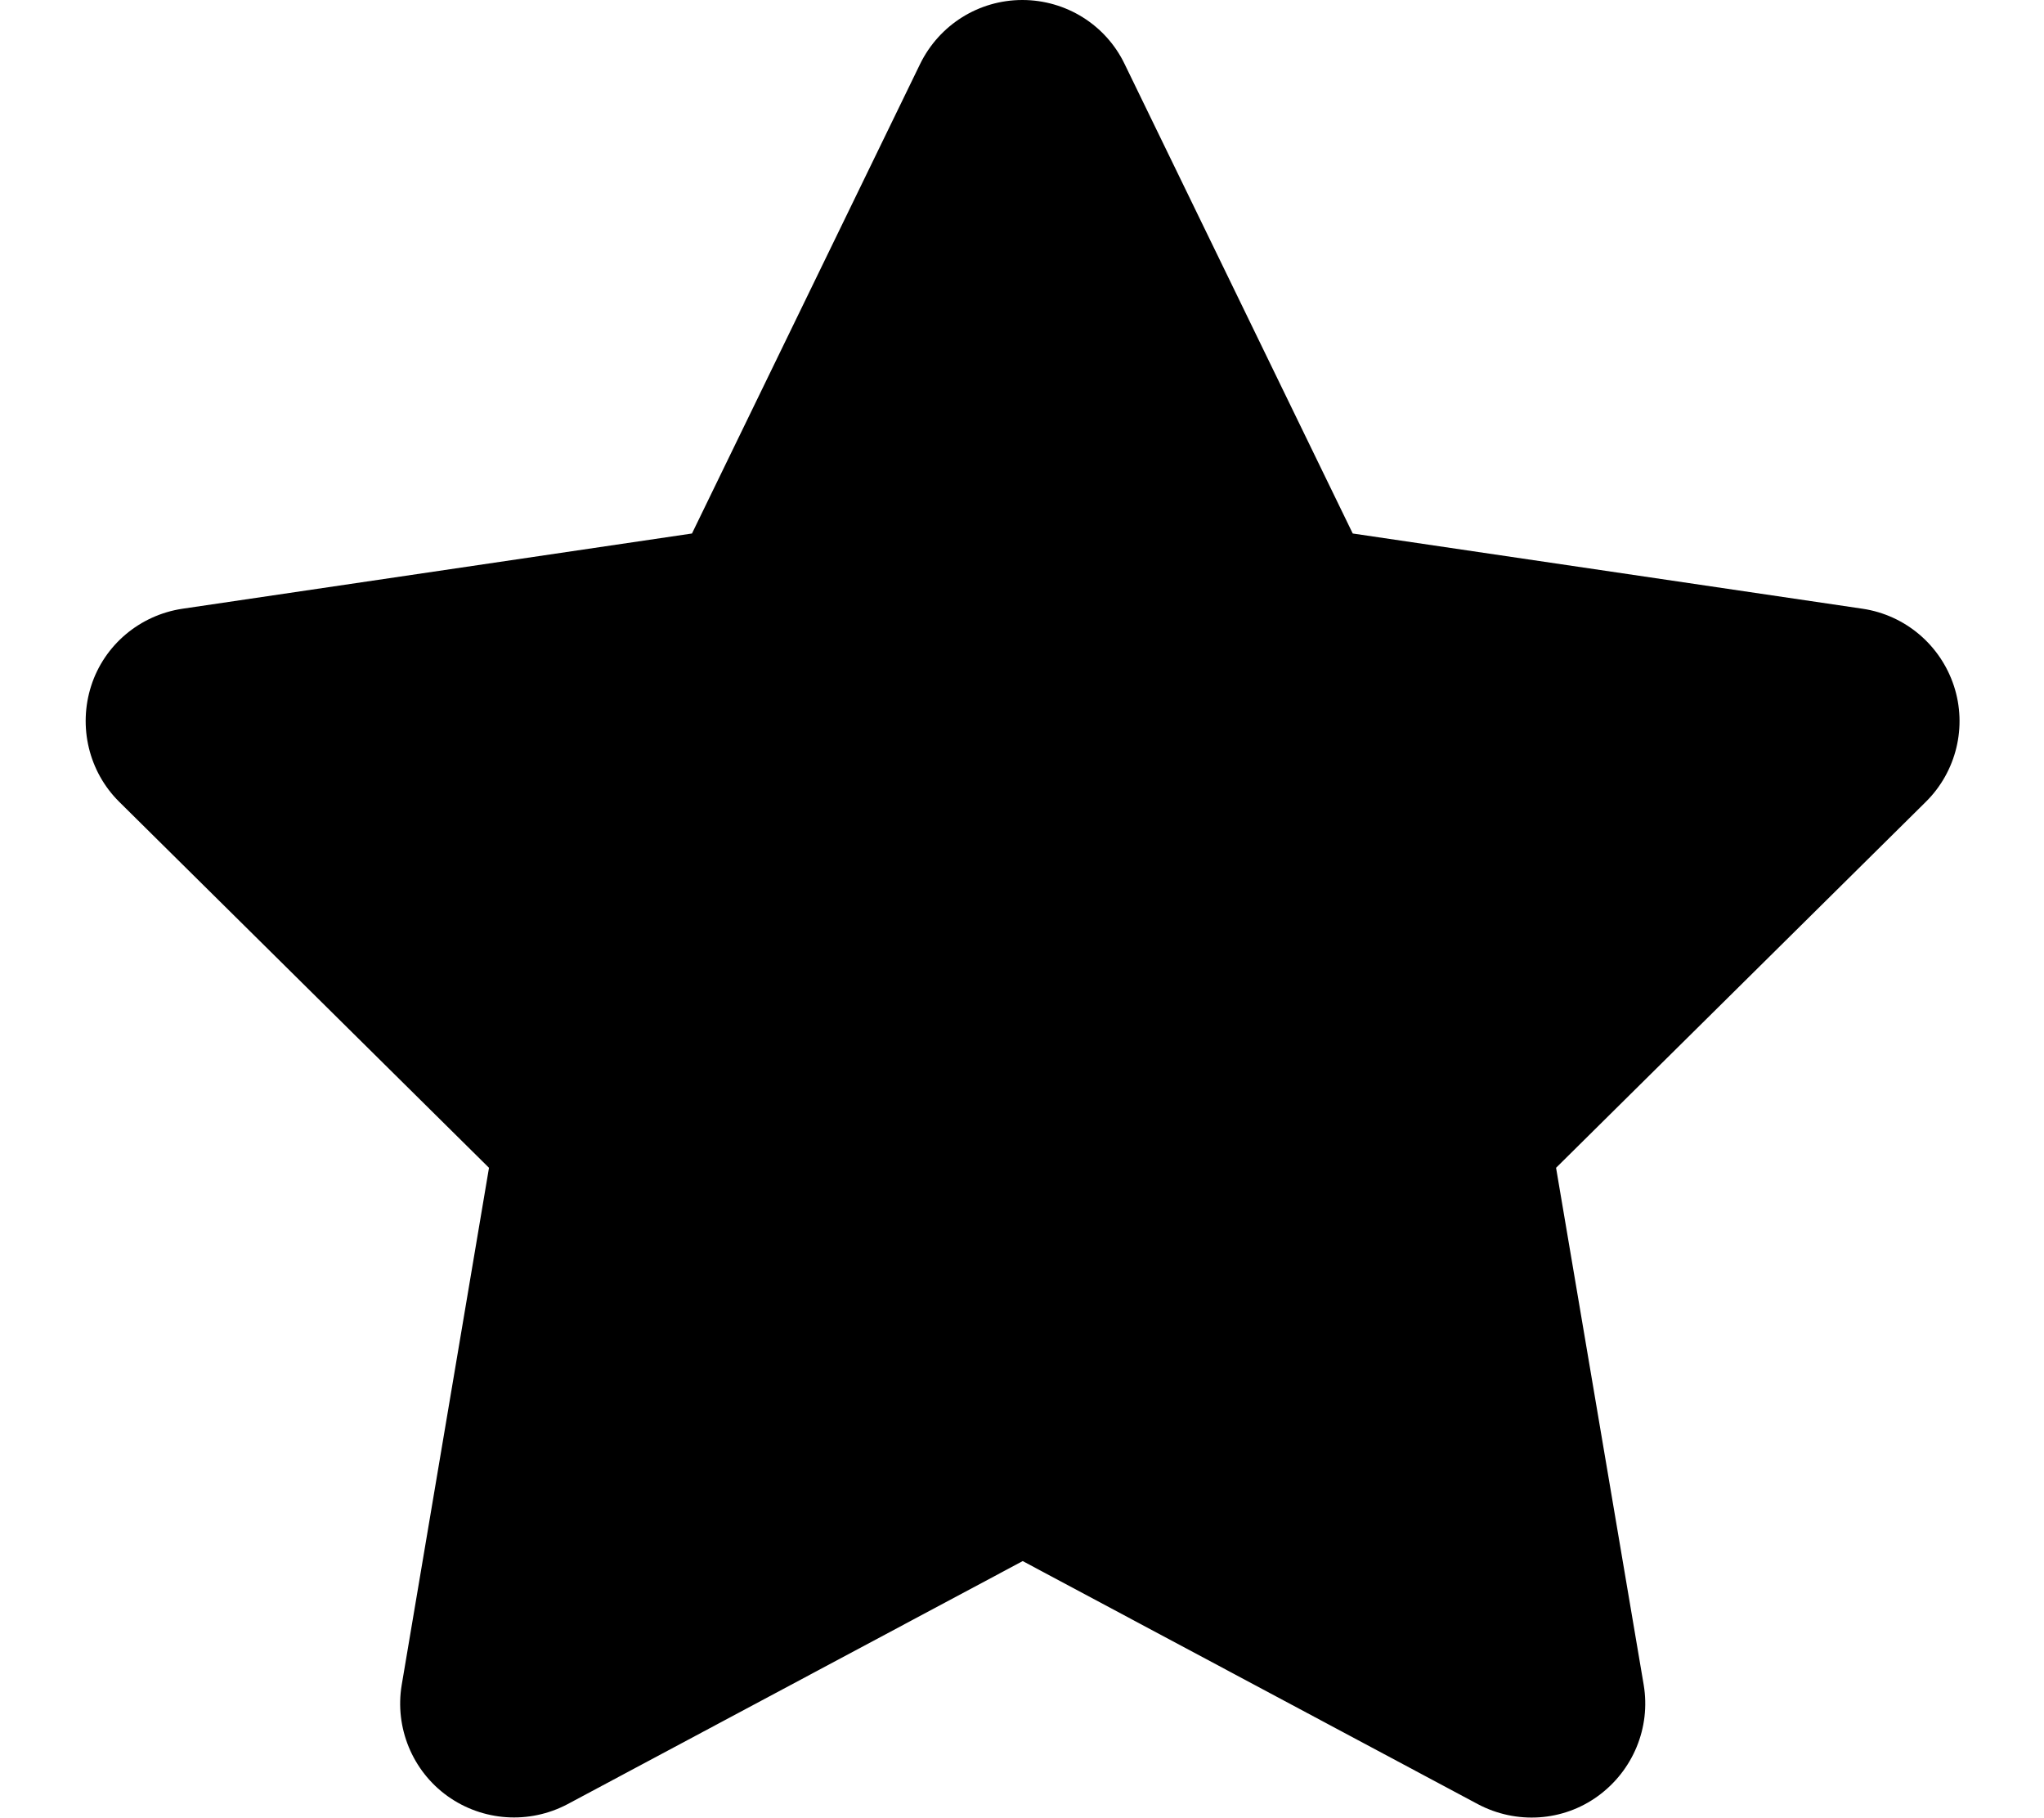
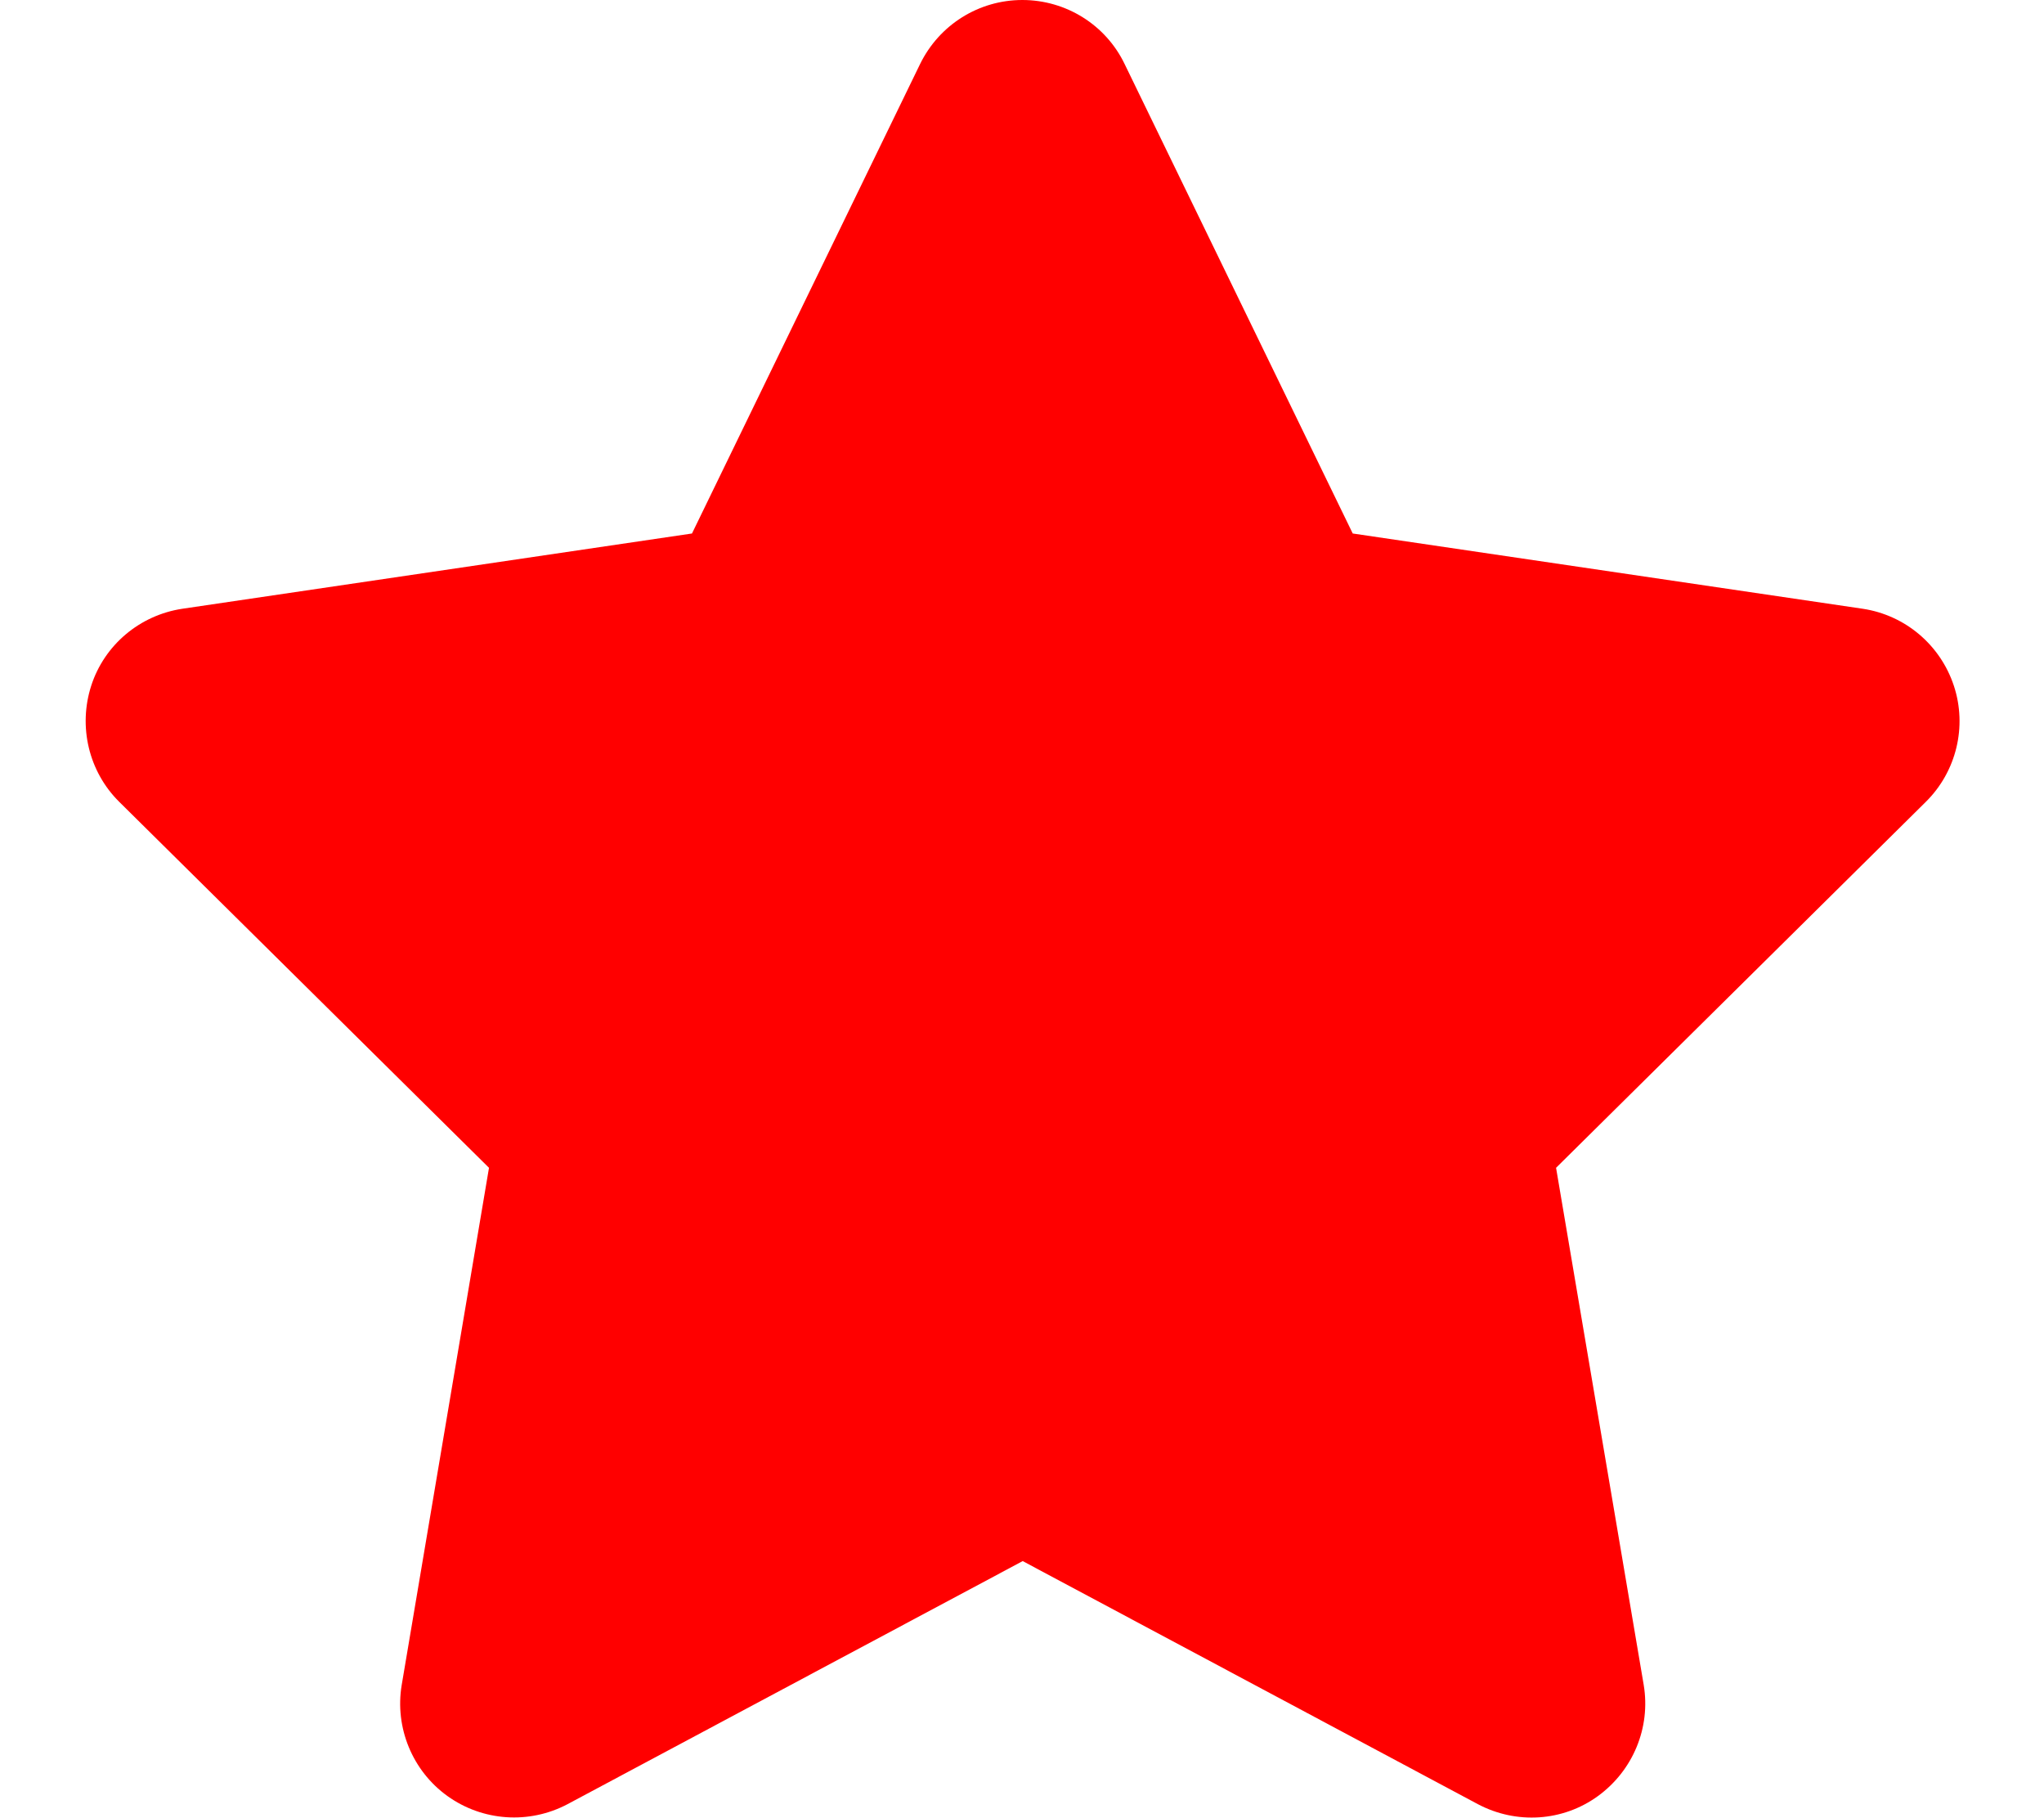
<svg xmlns="http://www.w3.org/2000/svg" viewBox="0 0 576 512">
-   <path d="M316.9 18C311.6 7 300.4 0 288.1 0s-23.4 7-28.8 18L195 150.3 51.4 171.5c-12 1.8-22 10.2-25.7 21.7s-.7 24.2 7.9 32.7L137.8 329 113.2 474.7c-2 12 3 24.2 12.9 31.3s23 8 33.8 2.3l128.3-68.5 128.3 68.5c10.8 5.7 23.9 4.9 33.8-2.3s14.9-19.3 12.9-31.3L438.5 329 542.7 225.9c8.6-8.5 11.7-21.2 7.9-32.7s-13.7-19.9-25.7-21.7L381.2 150.3 316.9 18z" />
+   <path fill="#ff0000" d="M316.9 18C311.6 7 300.4 0 288.1 0s-23.4 7-28.8 18L195 150.3 51.4 171.5c-12 1.8-22 10.2-25.7 21.7s-.7 24.2 7.9 32.7L137.8 329 113.2 474.7c-2 12 3 24.2 12.9 31.3s23 8 33.8 2.3l128.3-68.5 128.3 68.5c10.8 5.7 23.9 4.9 33.8-2.3s14.9-19.3 12.9-31.3L438.5 329 542.7 225.9c8.6-8.5 11.7-21.2 7.9-32.7s-13.7-19.9-25.7-21.7L381.2 150.3 316.9 18z" />
</svg>
